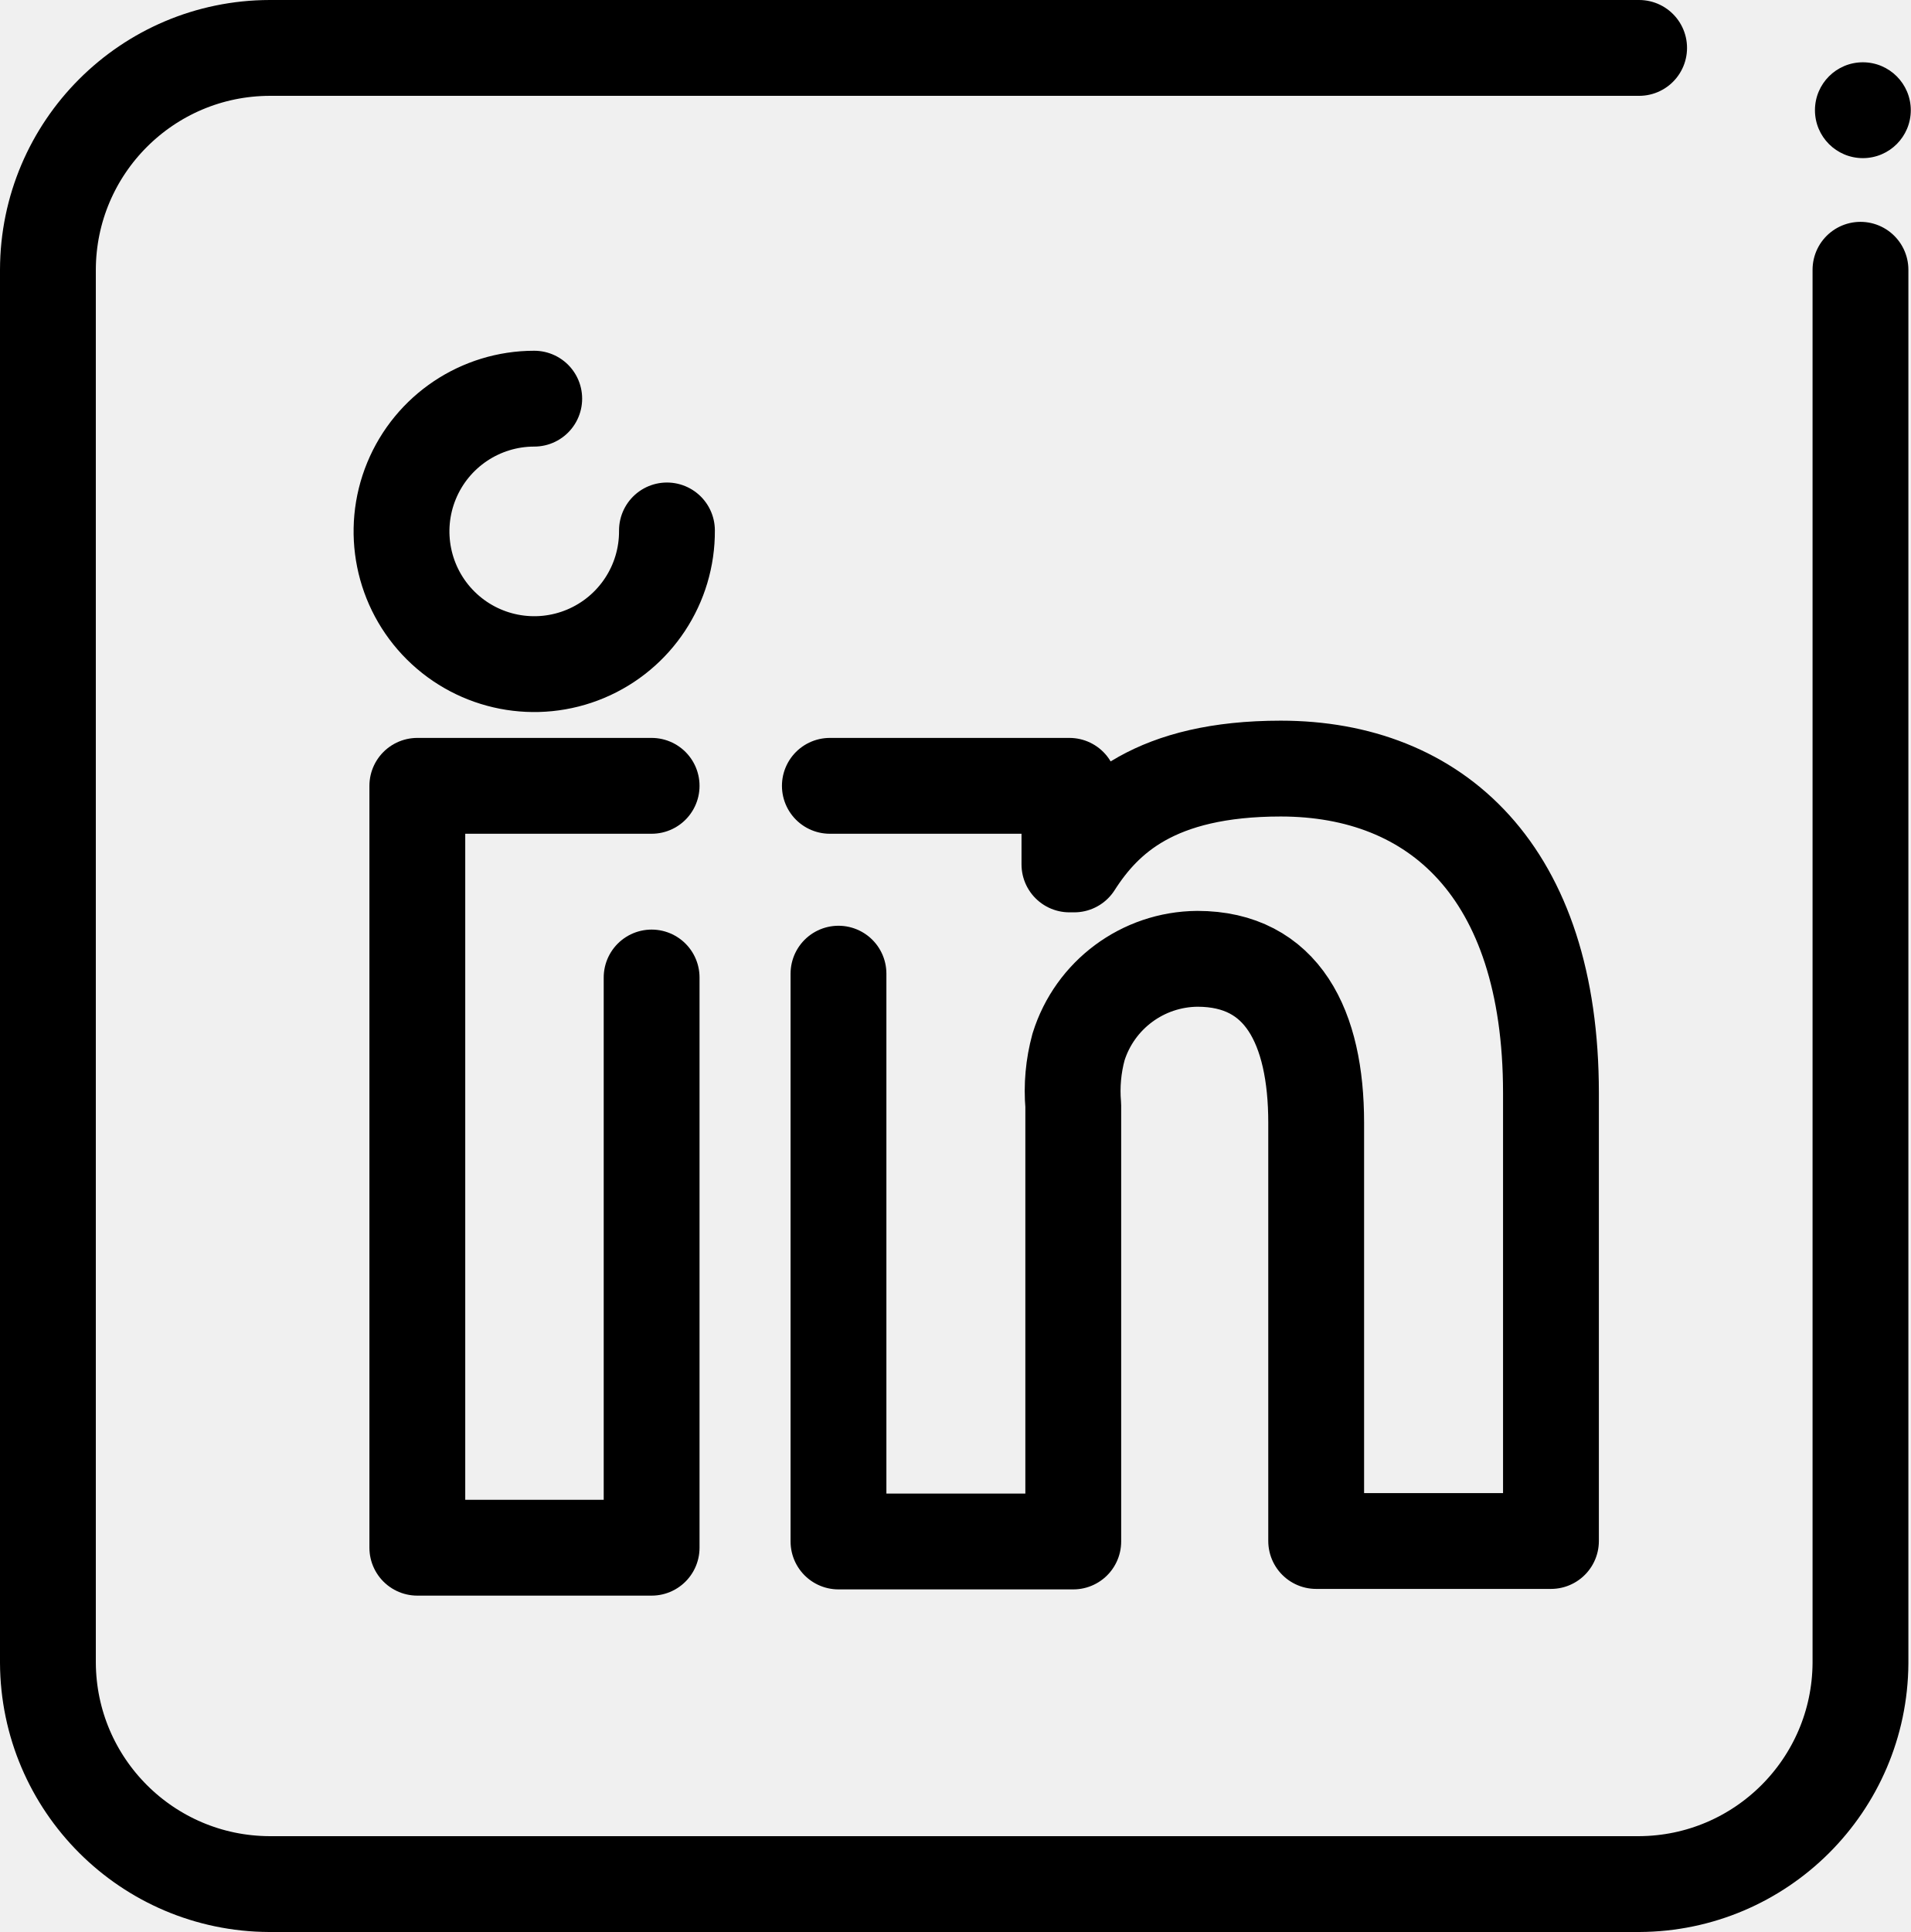
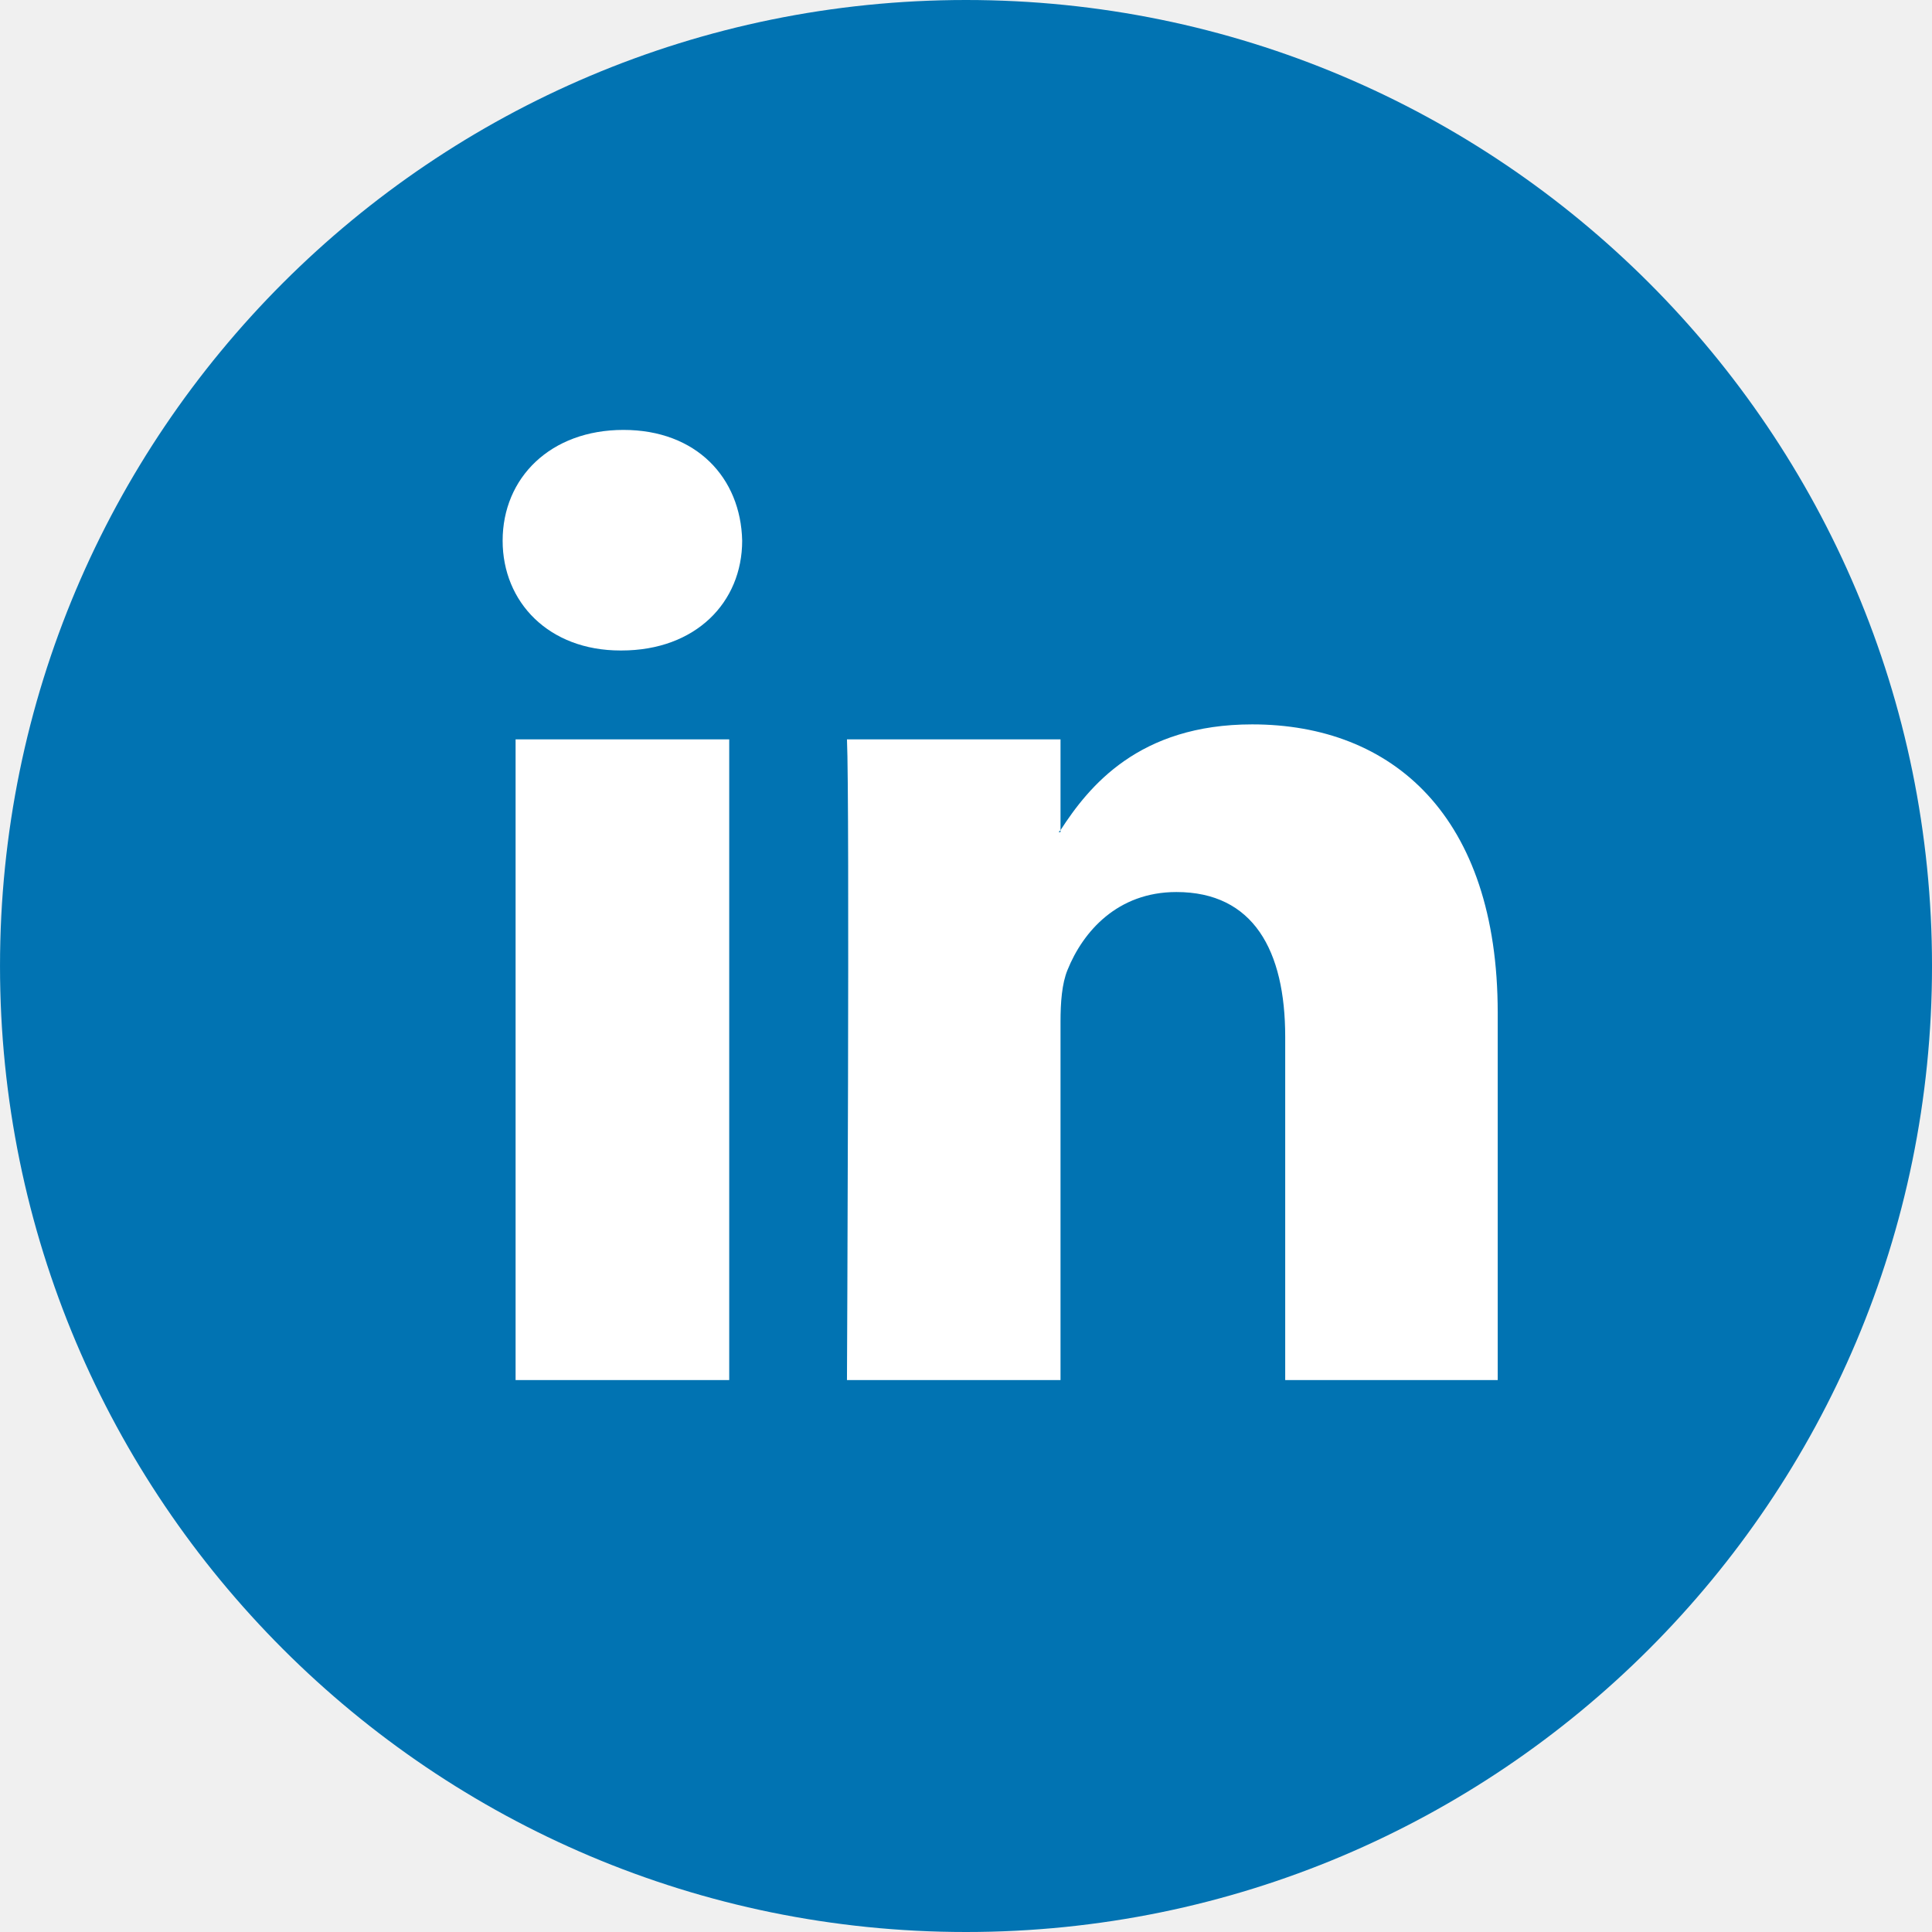
- <svg xmlns="http://www.w3.org/2000/svg" id="svg50" width="39.88" height="40.32">
-   <defs id="defs35">
-     <style id="style33">.cls-1{fill:none;stroke:#000;stroke-linecap:round;stroke-linejoin:round;stroke-width:2px}</style>
-   </defs>
-   <g data-name="Layer 6" id="Layer_6" transform="translate(-11.6 -11.68)">
-     <path class="cls-1" d="M50.43 17.31v29.08A4.64 4.64 0 0 1 45.81 51H17.22a4.64 4.64 0 0 1-4.62-4.62V17.31a4.64 4.64 0 0 1 4.63-4.63h28.58" id="path39" fill="none" stroke="#000" stroke-width="2" stroke-linecap="round" stroke-linejoin="round" />
-     <circle cx="50.48" cy="13.98" r="1" id="circle41" />
-     <path class="cls-1" d="M28.92 28.08h5v1.64h.1c.64-1 1.7-2 4.31-2 3.23 0 5.64 2.13 5.64 6.77v9.35h-4.9v-8.73c0-2-.71-3.42-2.48-3.42a2.62 2.62 0 0 0-2.48 1.84 3.5 3.5 0 0 0-.11 1.22v9.1h-4.9V32" id="path43" fill="none" stroke="#000" stroke-width="2" stroke-linecap="round" stroke-linejoin="round" />
-     <path class="cls-1" id="polyline45" fill="none" stroke="#000" stroke-width="2" stroke-linecap="round" stroke-linejoin="round" d="M25.2 32.08v11.9h-4.89v-15.9h4.89" />
-     <path class="cls-1" d="M25.52 22.75A2.77 2.77 0 1 1 22.75 20" id="path47" fill="none" stroke="#000" stroke-width="2" stroke-linecap="round" stroke-linejoin="round" />
-   </g>
+ <svg xmlns="http://www.w3.org/2000/svg" height="154.86" overflow="visible" width="154.86">
+   <circle cx="77.431" cy="77.43" fill="#0173B2" r="77.43" />
+   <path d="M49.975 34.46c-5.85 0-9.686 3.836-9.686 8.881 0 4.932 3.706 8.799 9.438 8.799h.083c5.96 0 9.679-3.867 9.679-8.799-.11-5.045-3.671-8.881-9.514-8.881zm50.394 23.603c-9.095 0-13.095 4.973-15.363 8.479v.158h-.151c.027-.045.123-.113.151-.158v-7.28H67.889c.227 4.822 0 51.356 0 51.356h17.117v-28.72c0-1.533.109-3.059.563-4.155 1.237-3.069 4.001-6.242 8.723-6.242 6.181 0 8.724 4.692 8.724 11.601v27.517h17.034V81.184c0-15.787-8.442-23.121-19.681-23.121zm-59.042 1.199v51.356h17.124V59.262H41.327z" fill="#FFF" />
</svg>
